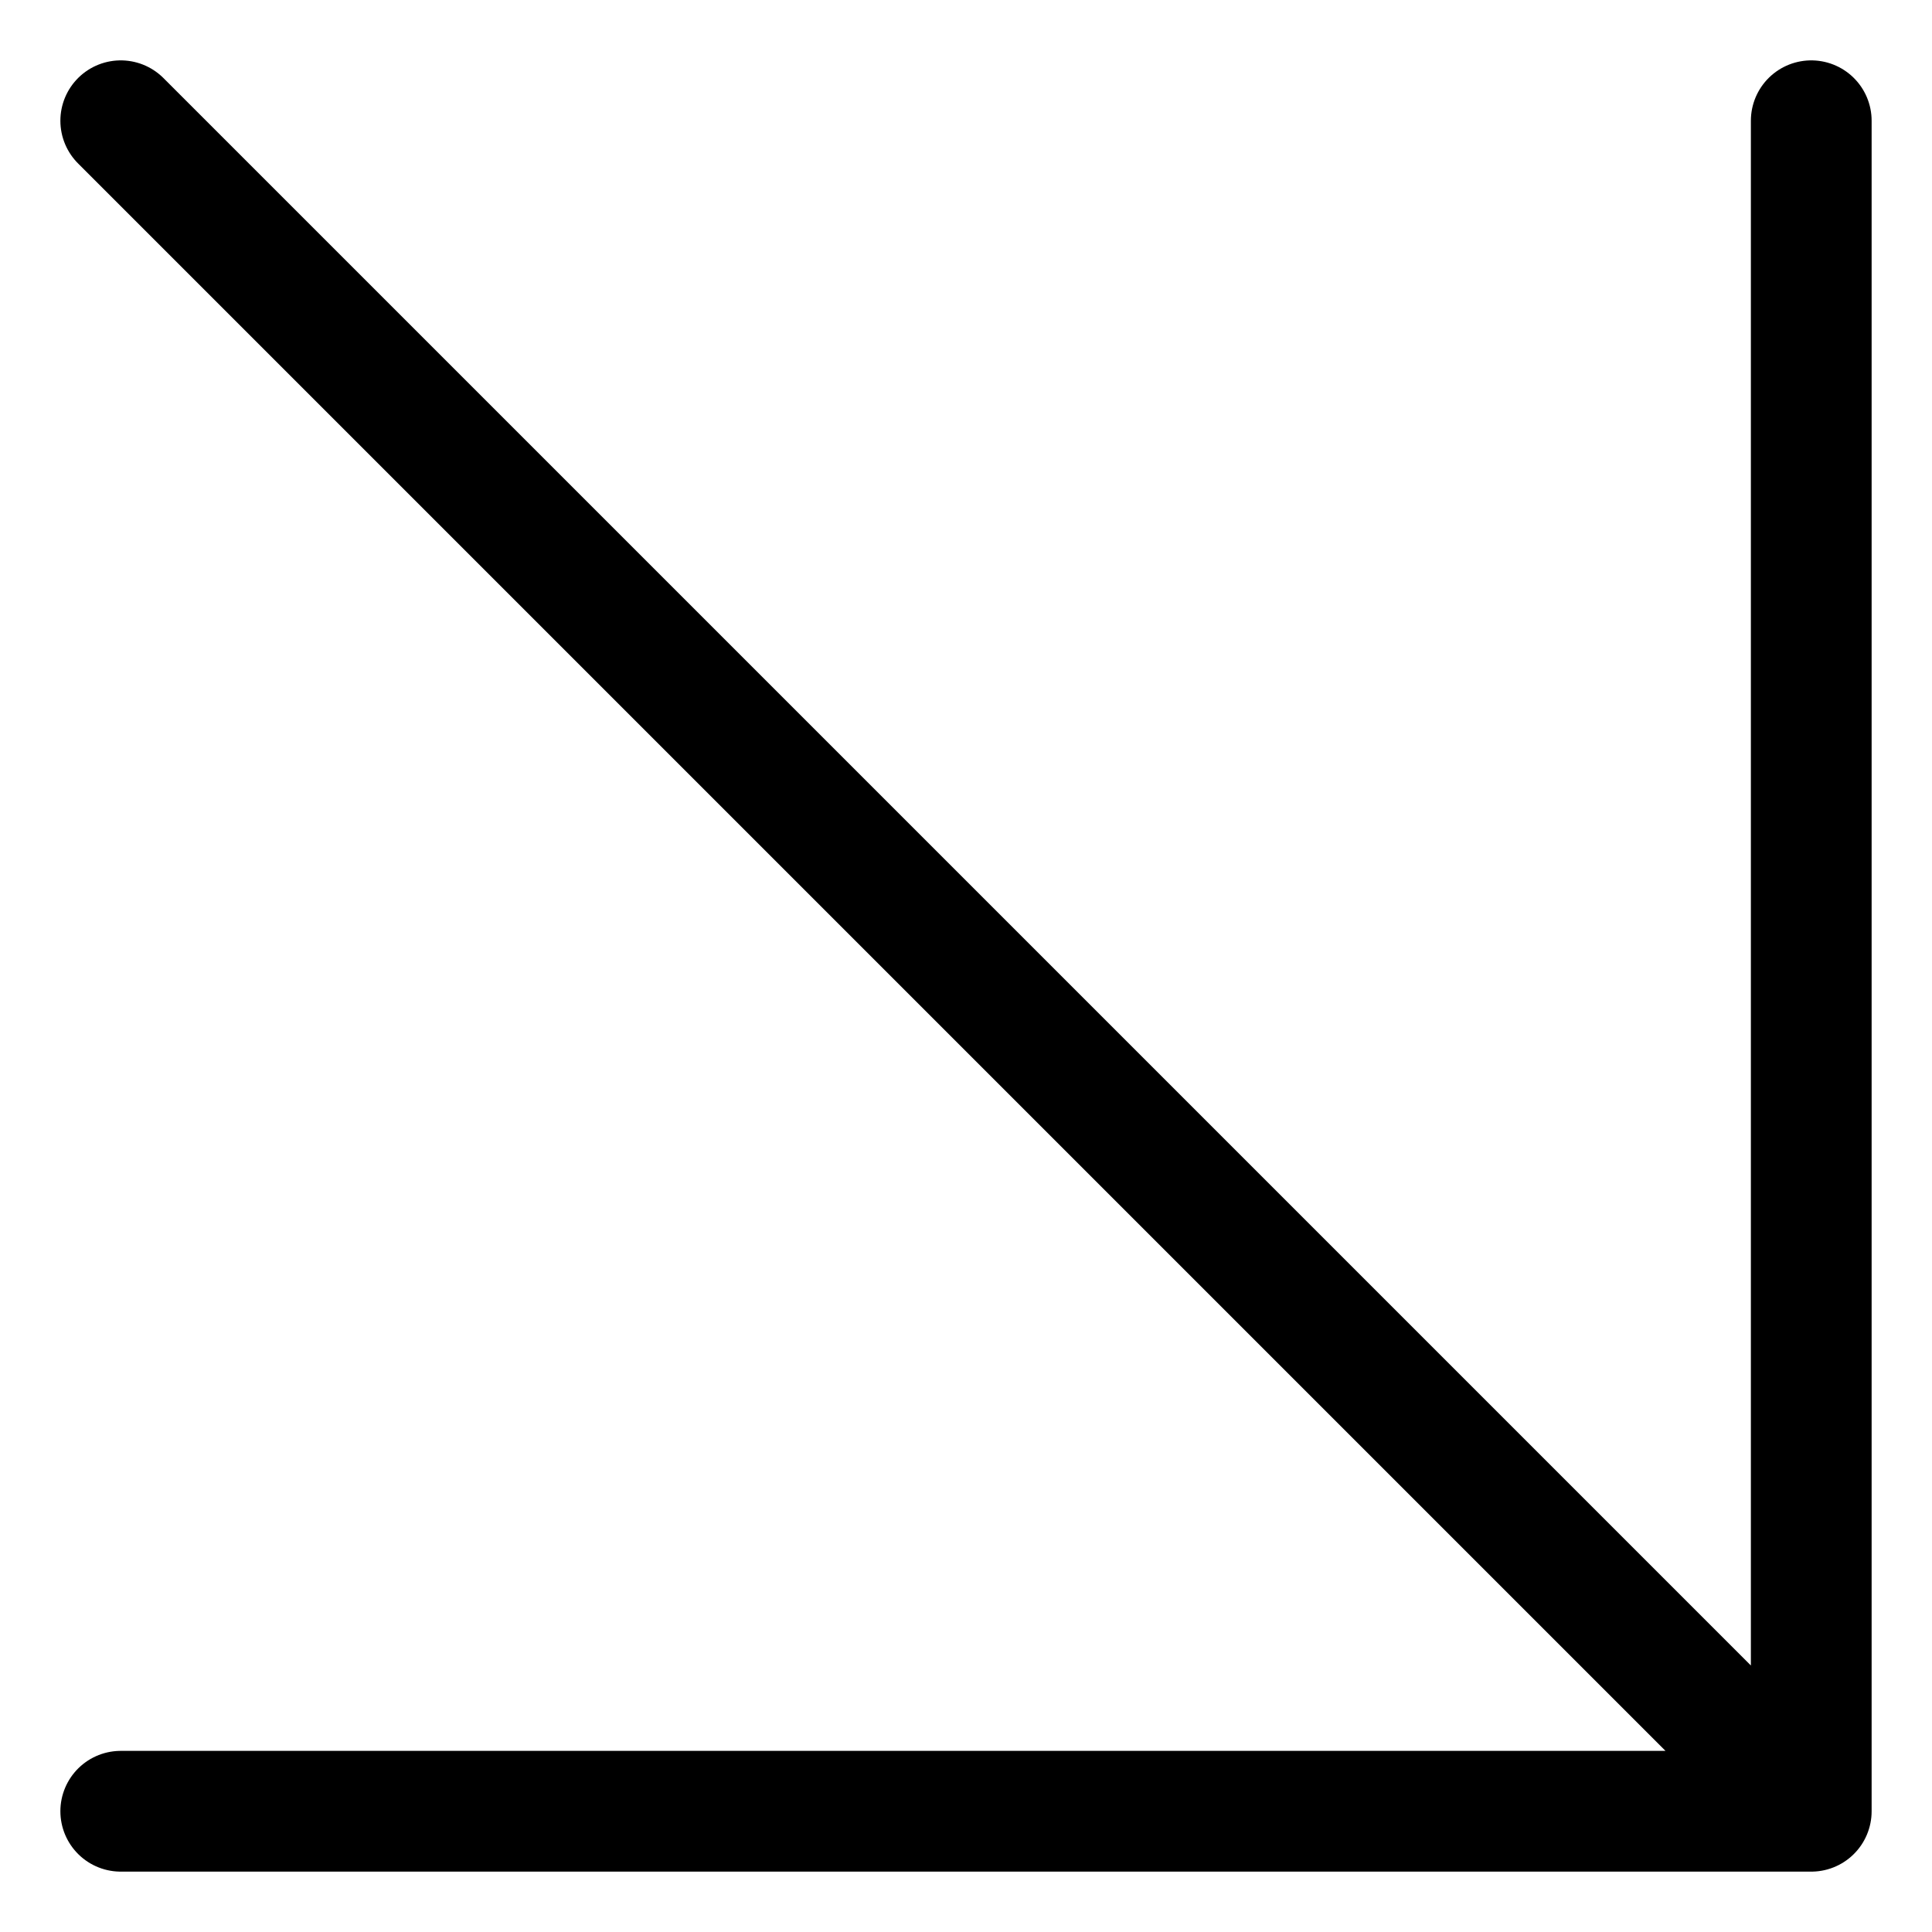
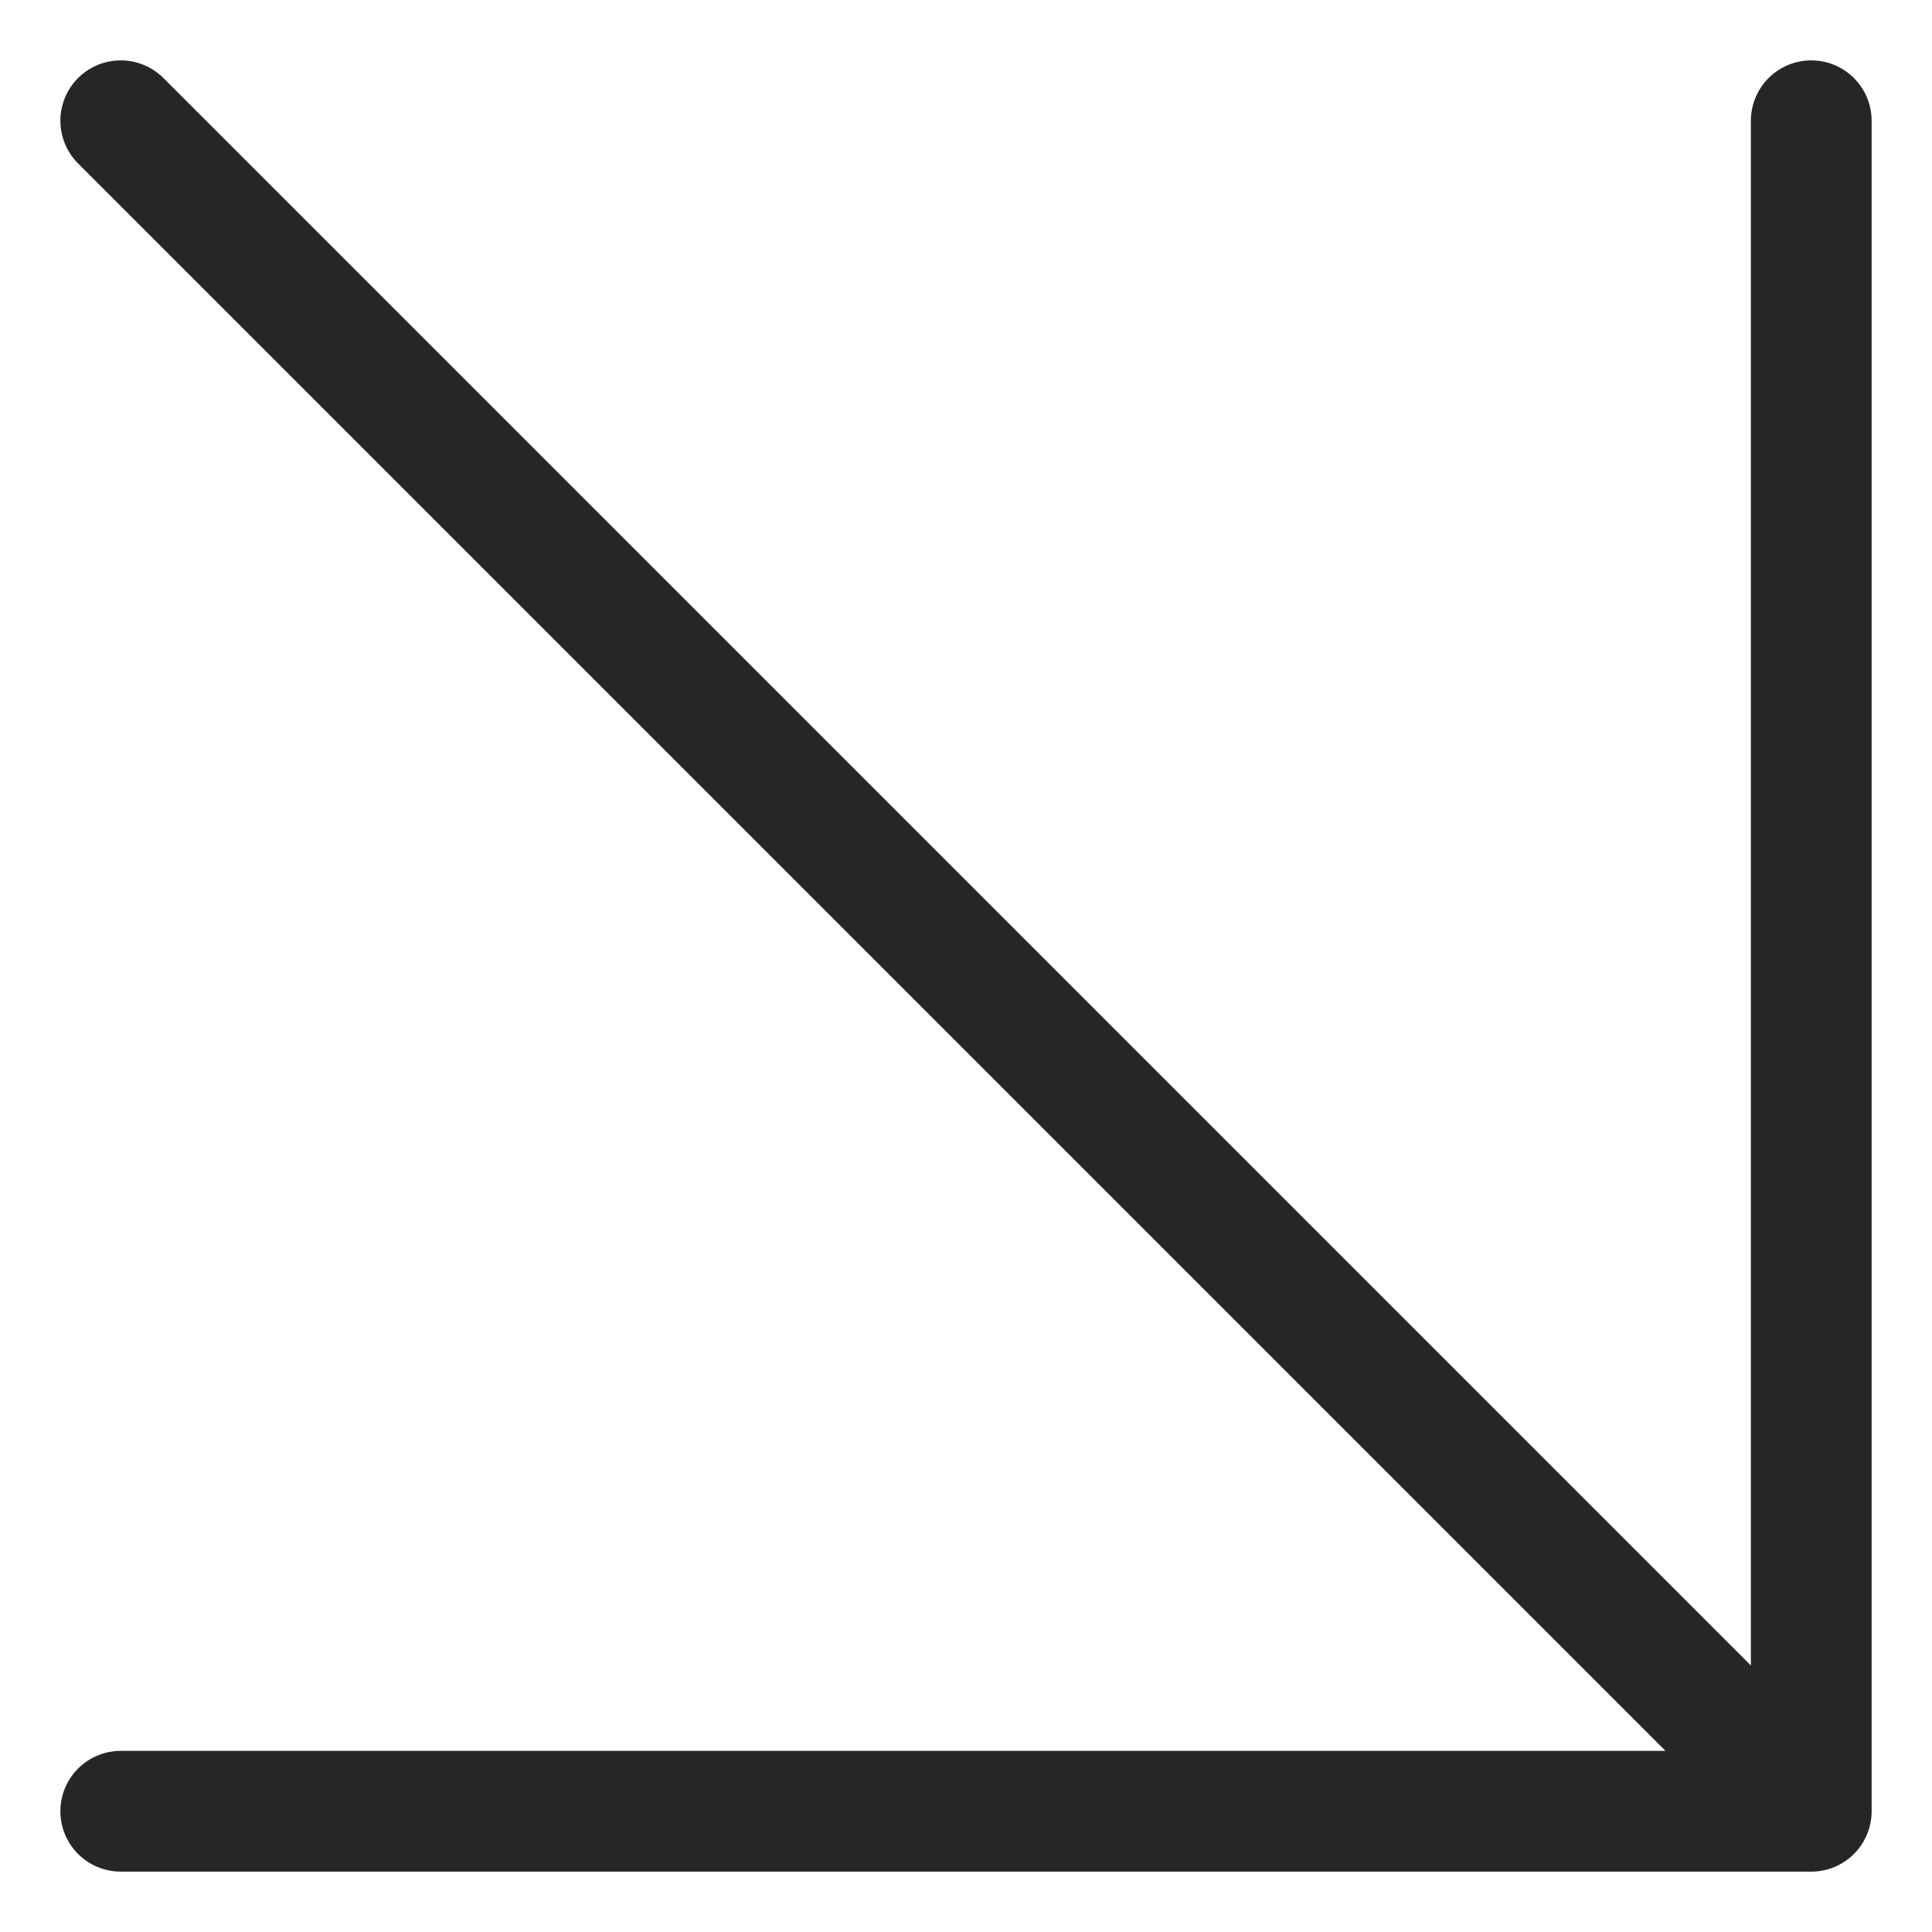
<svg xmlns="http://www.w3.org/2000/svg" width="24" height="24" viewBox="0 0 24 24" fill="none">
-   <path d="M1.5 1.5L22.5 22.5M22.5 22.5V1.5M22.5 22.5H1.5" stroke="black" stroke-width="1.5" stroke-linecap="round" />
+   <path d="M1.5 1.5L22.5 22.5M22.5 22.5V1.5M22.5 22.5H1.5" stroke="black" stroke-opacity="0.851" stroke-width="1.5" stroke-linecap="round" />
</svg>
